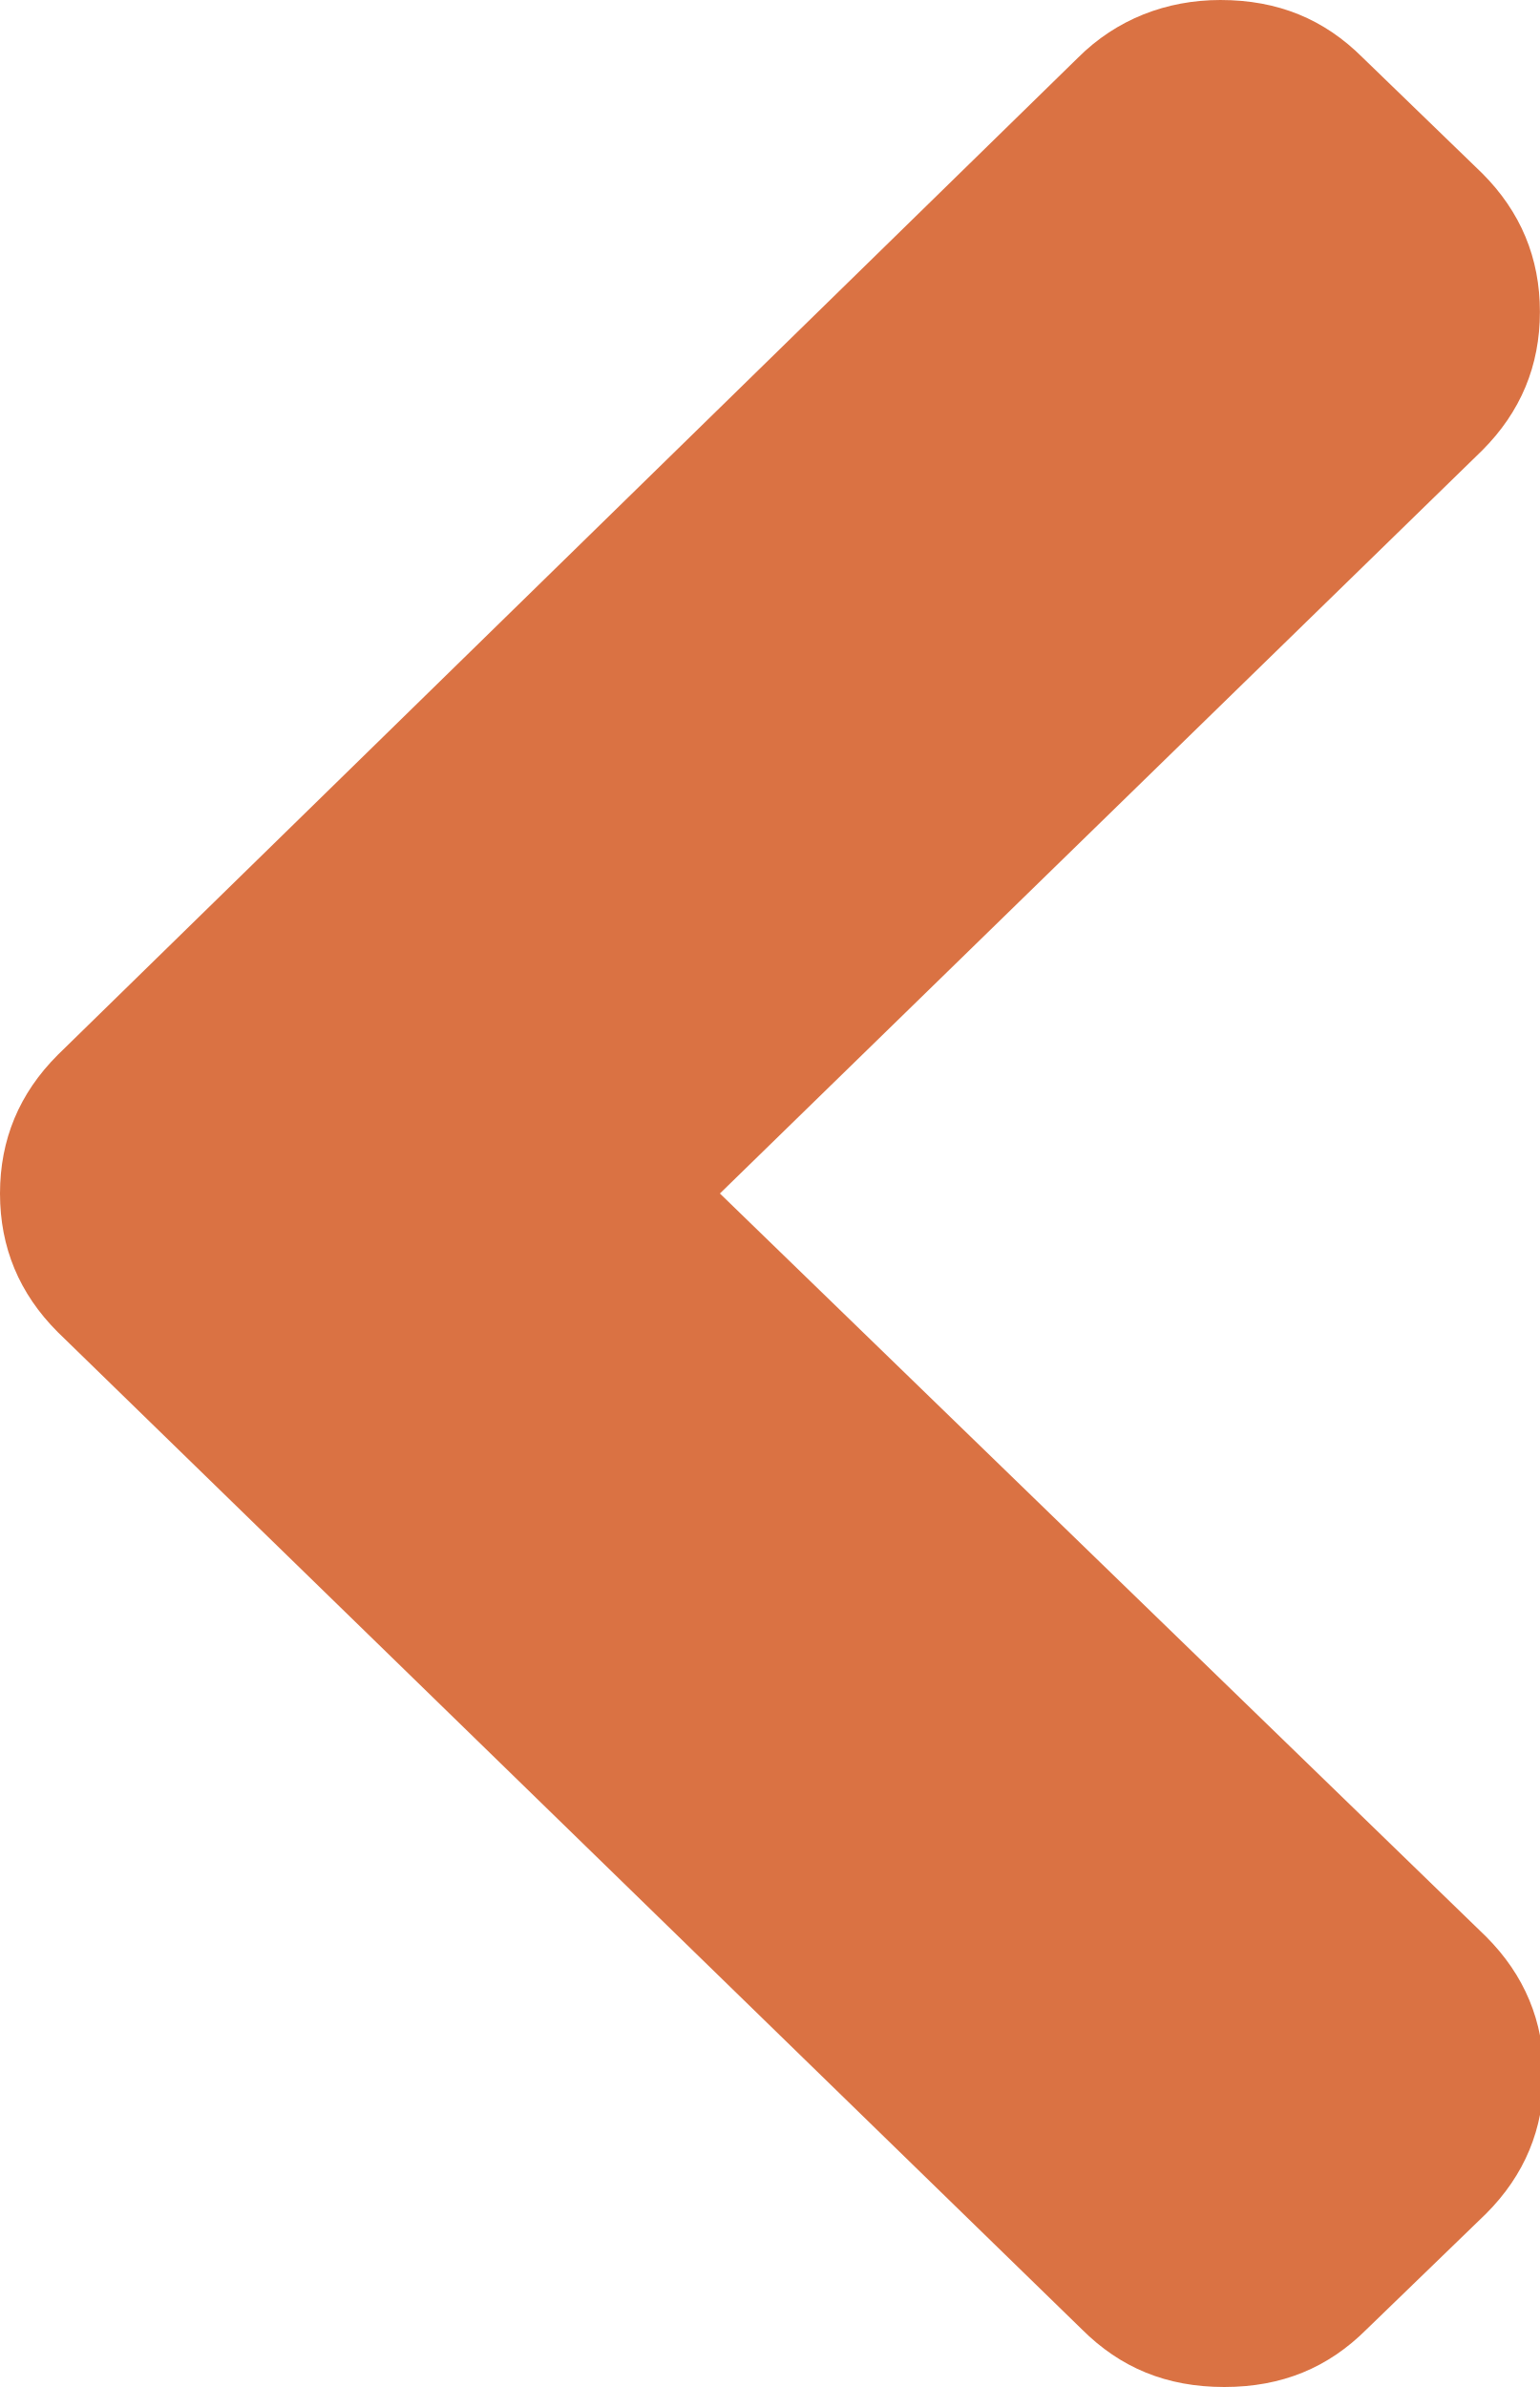
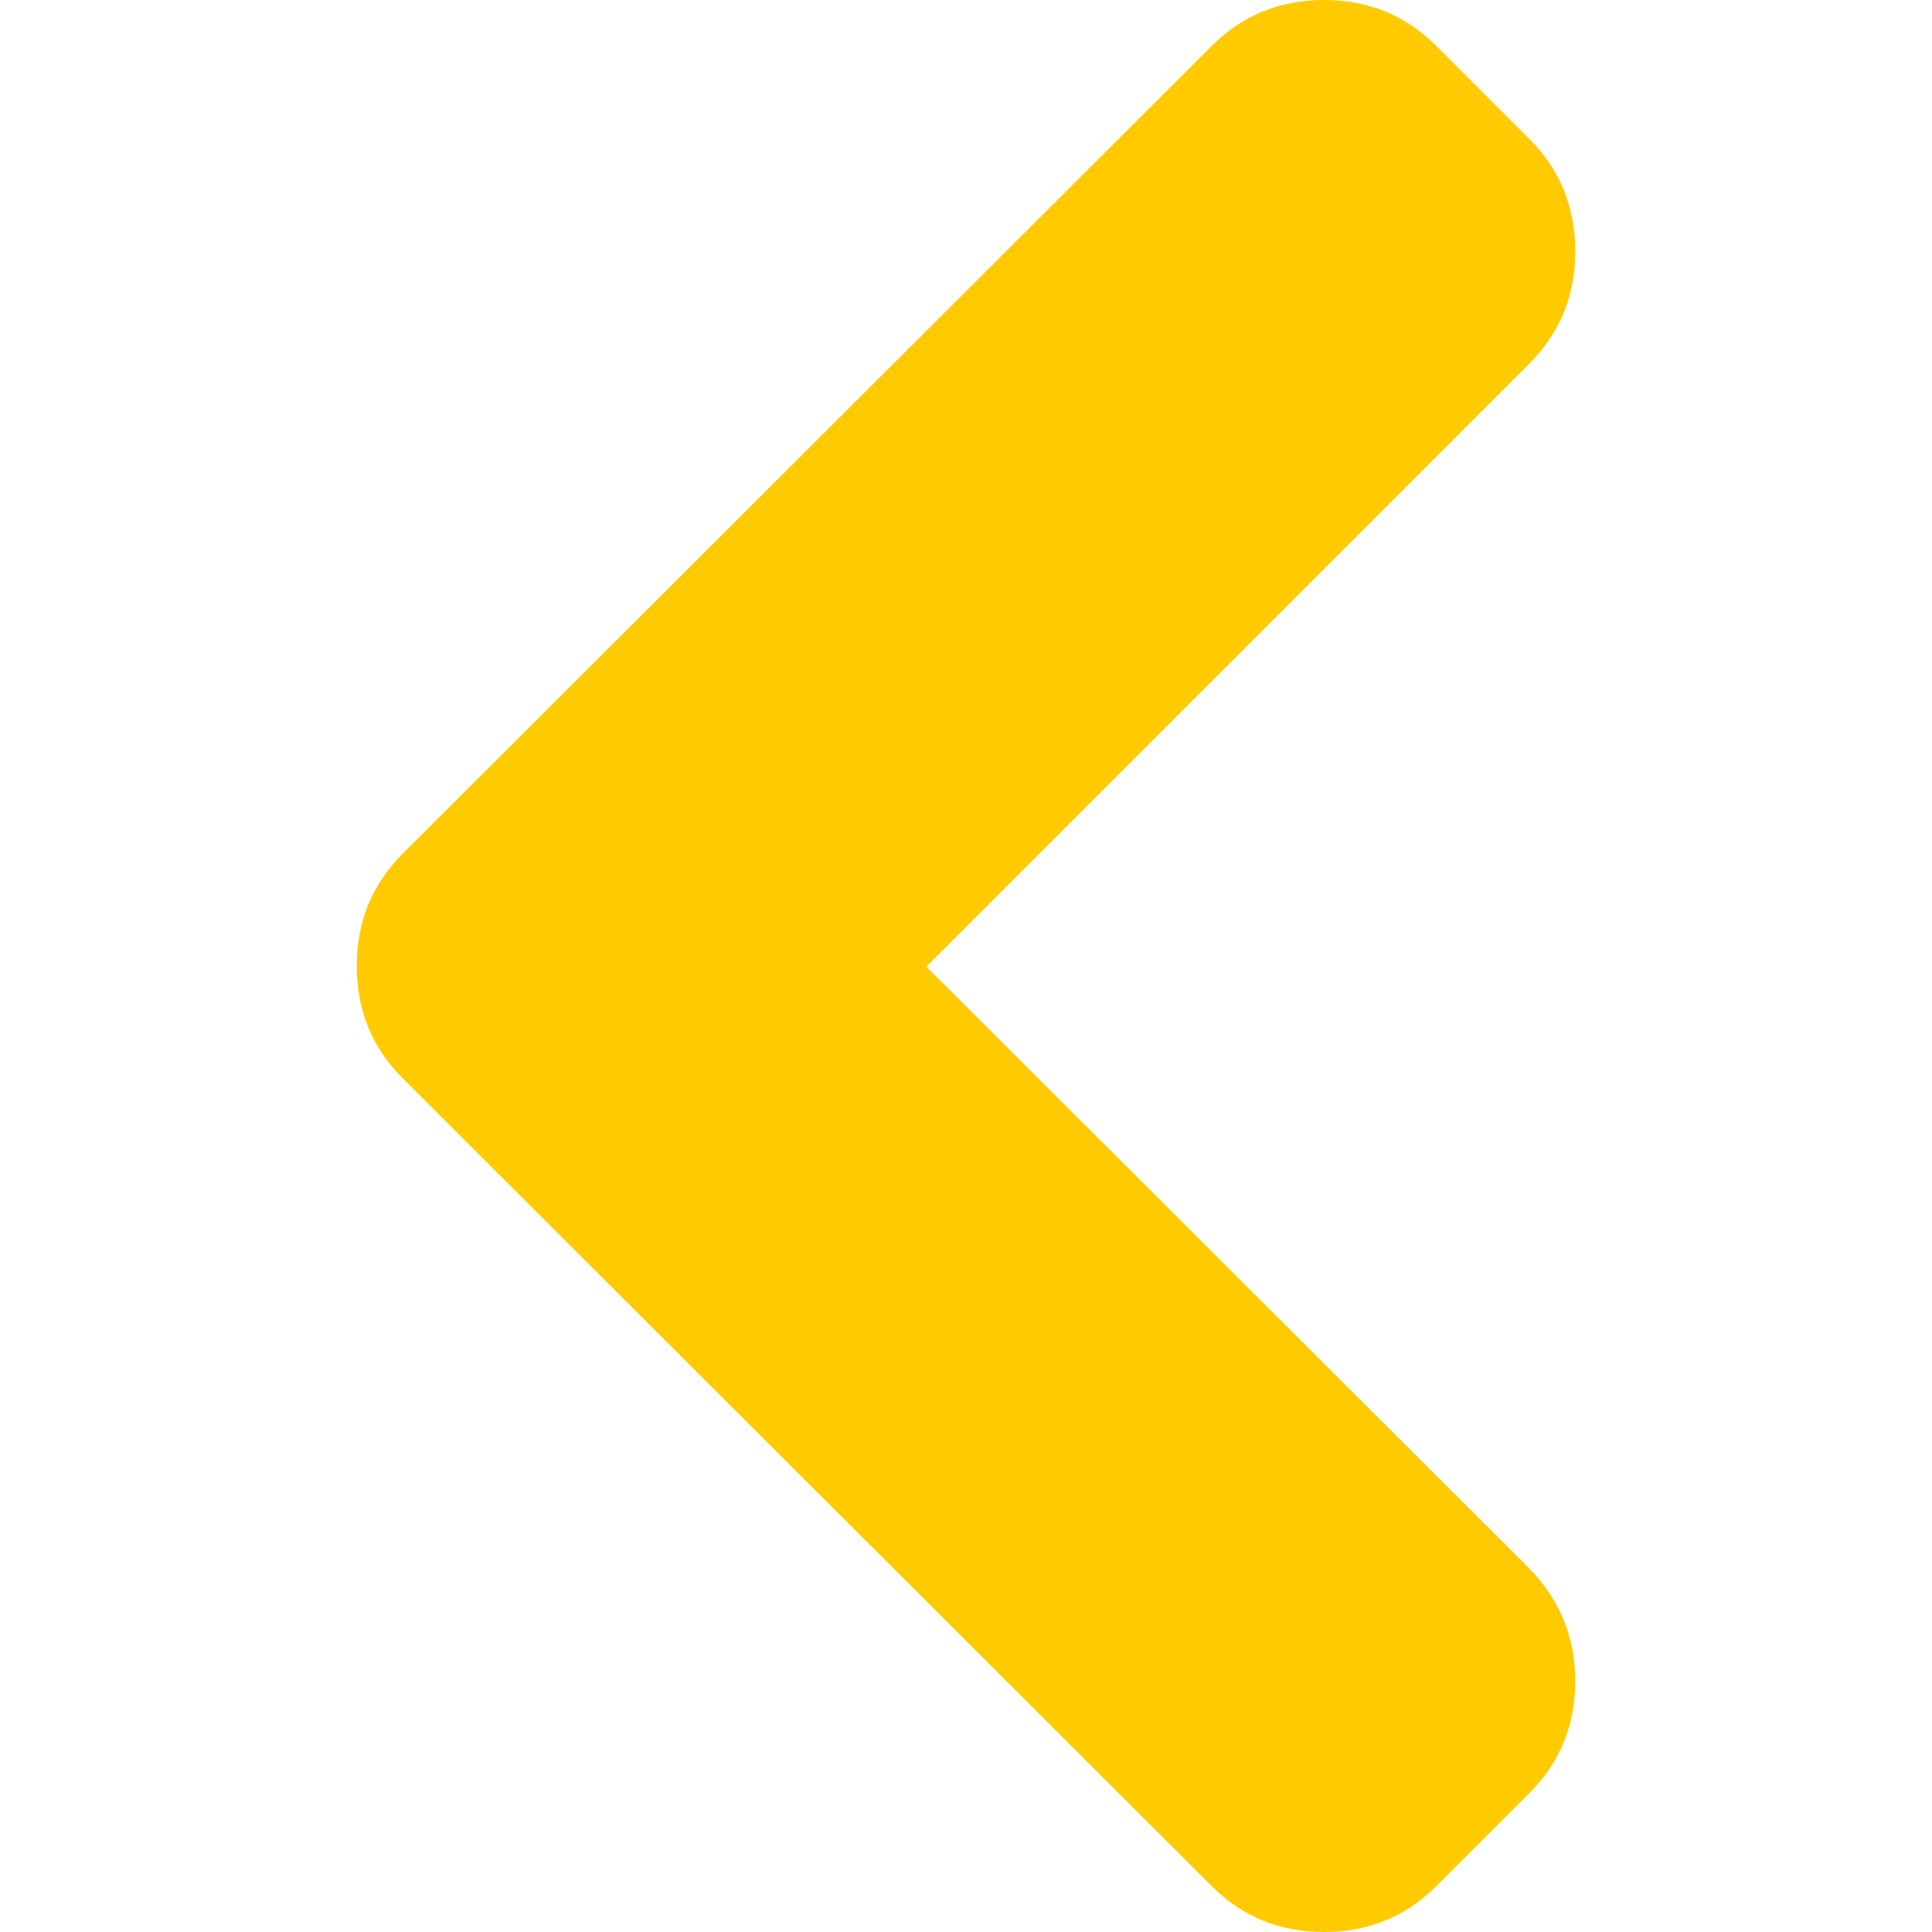
- <svg xmlns="http://www.w3.org/2000/svg" id="Слой_1" viewBox="0 0 40 62">
-   <style>.st0{fill:#da7243}</style>
-   <g id="XMLID_2_">
-     <path id="XMLID_3_" class="st0" d="M1.5 34.6l26.6 25.9c1 1 2.2 1.5 3.7 1.5s2.7-.5 3.7-1.5l3.1-3c1-1 1.5-2.2 1.5-3.6s-.5-2.6-1.5-3.6L18.7 31l19.8-19.3c1-1 1.5-2.2 1.5-3.6s-.5-2.6-1.5-3.6l-3.1-3c-1-1-2.2-1.5-3.7-1.5-1.4 0-2.7.5-3.7 1.5L1.5 27.4C.5 28.4 0 29.6 0 31s.5 2.6 1.5 3.6z" />
-   </g>
+ <svg xmlns="http://www.w3.org/2000/svg" width="444.531" height="444.531" viewBox="0 0 444.531 444.531">
+   <path fill="#ffcb00" d="M213.13 222.409L351.88 83.653c7.05-7.043 10.567-15.657 10.567-25.841 0-10.183-3.518-18.793-10.567-25.835l-21.409-21.416C323.432 3.521 314.817 0 304.637 0s-18.791 3.521-25.841 10.561L92.649 196.425c-7.044 7.043-10.566 15.656-10.566 25.841s3.521 18.791 10.566 25.837l186.146 185.864c7.05 7.043 15.66 10.564 25.841 10.564s18.795-3.521 25.834-10.564l21.409-21.412c7.05-7.039 10.567-15.604 10.567-25.697 0-10.085-3.518-18.746-10.567-25.978L213.13 222.409z" />
</svg>
